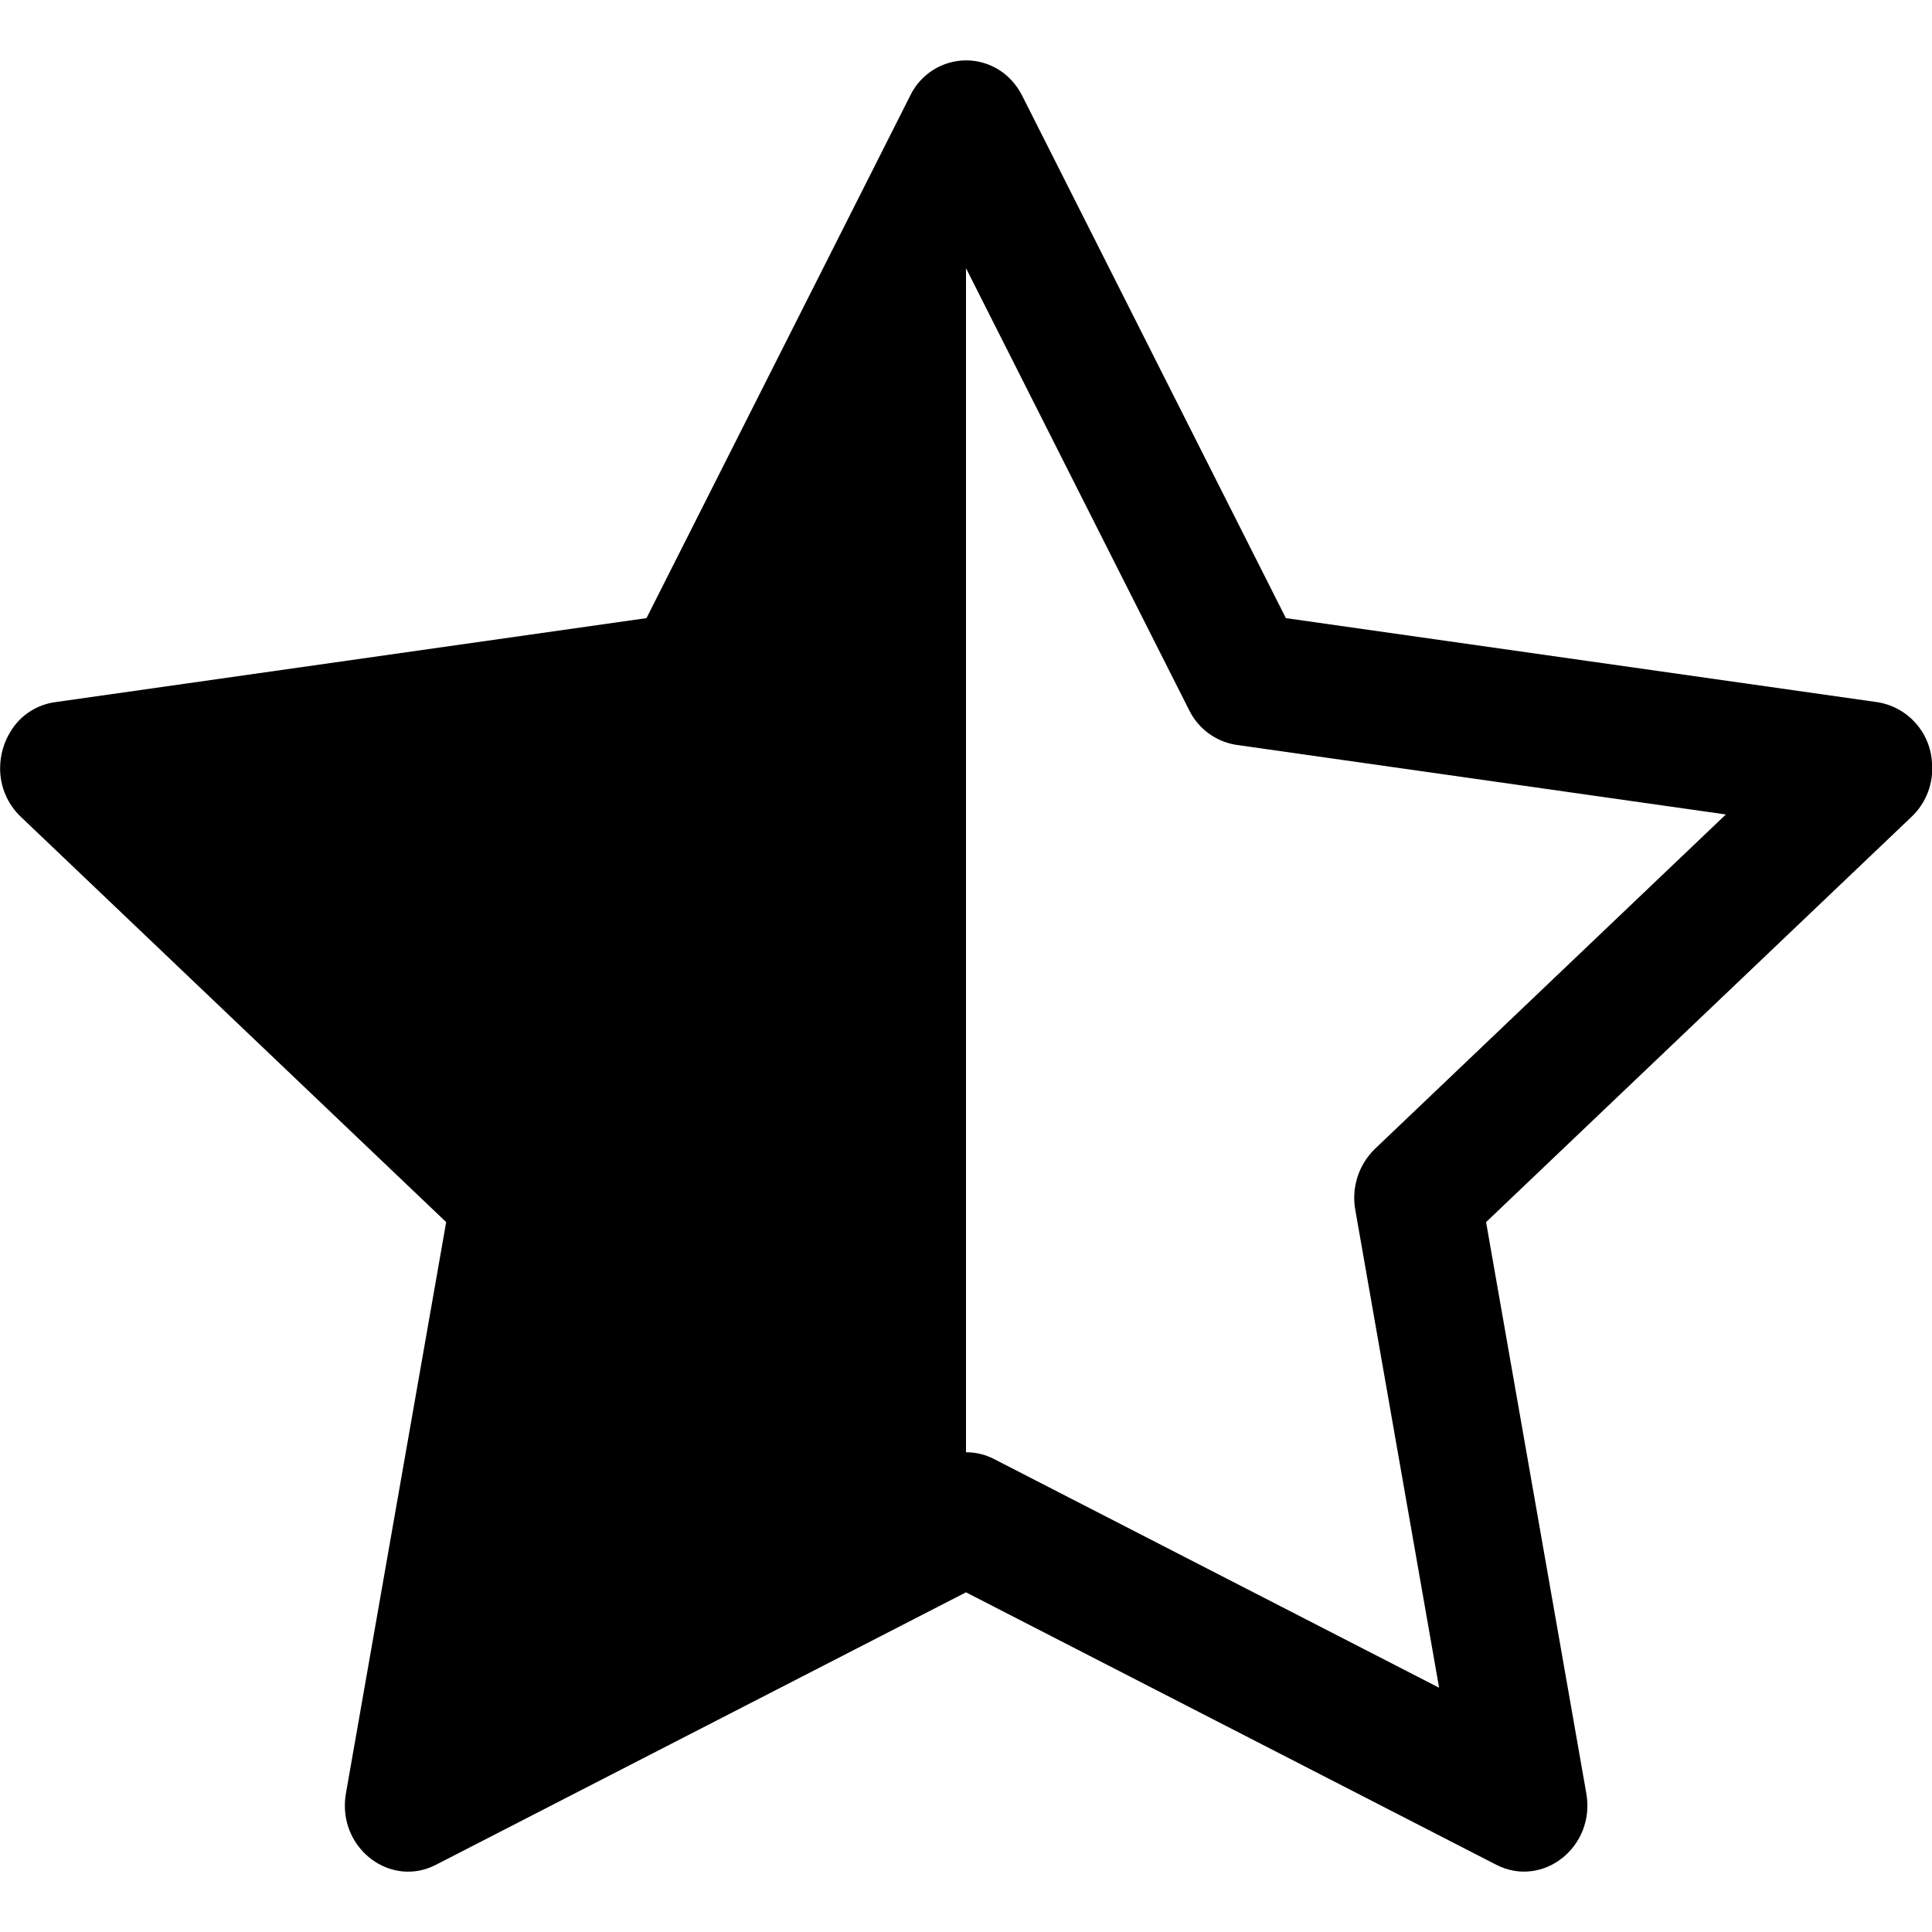
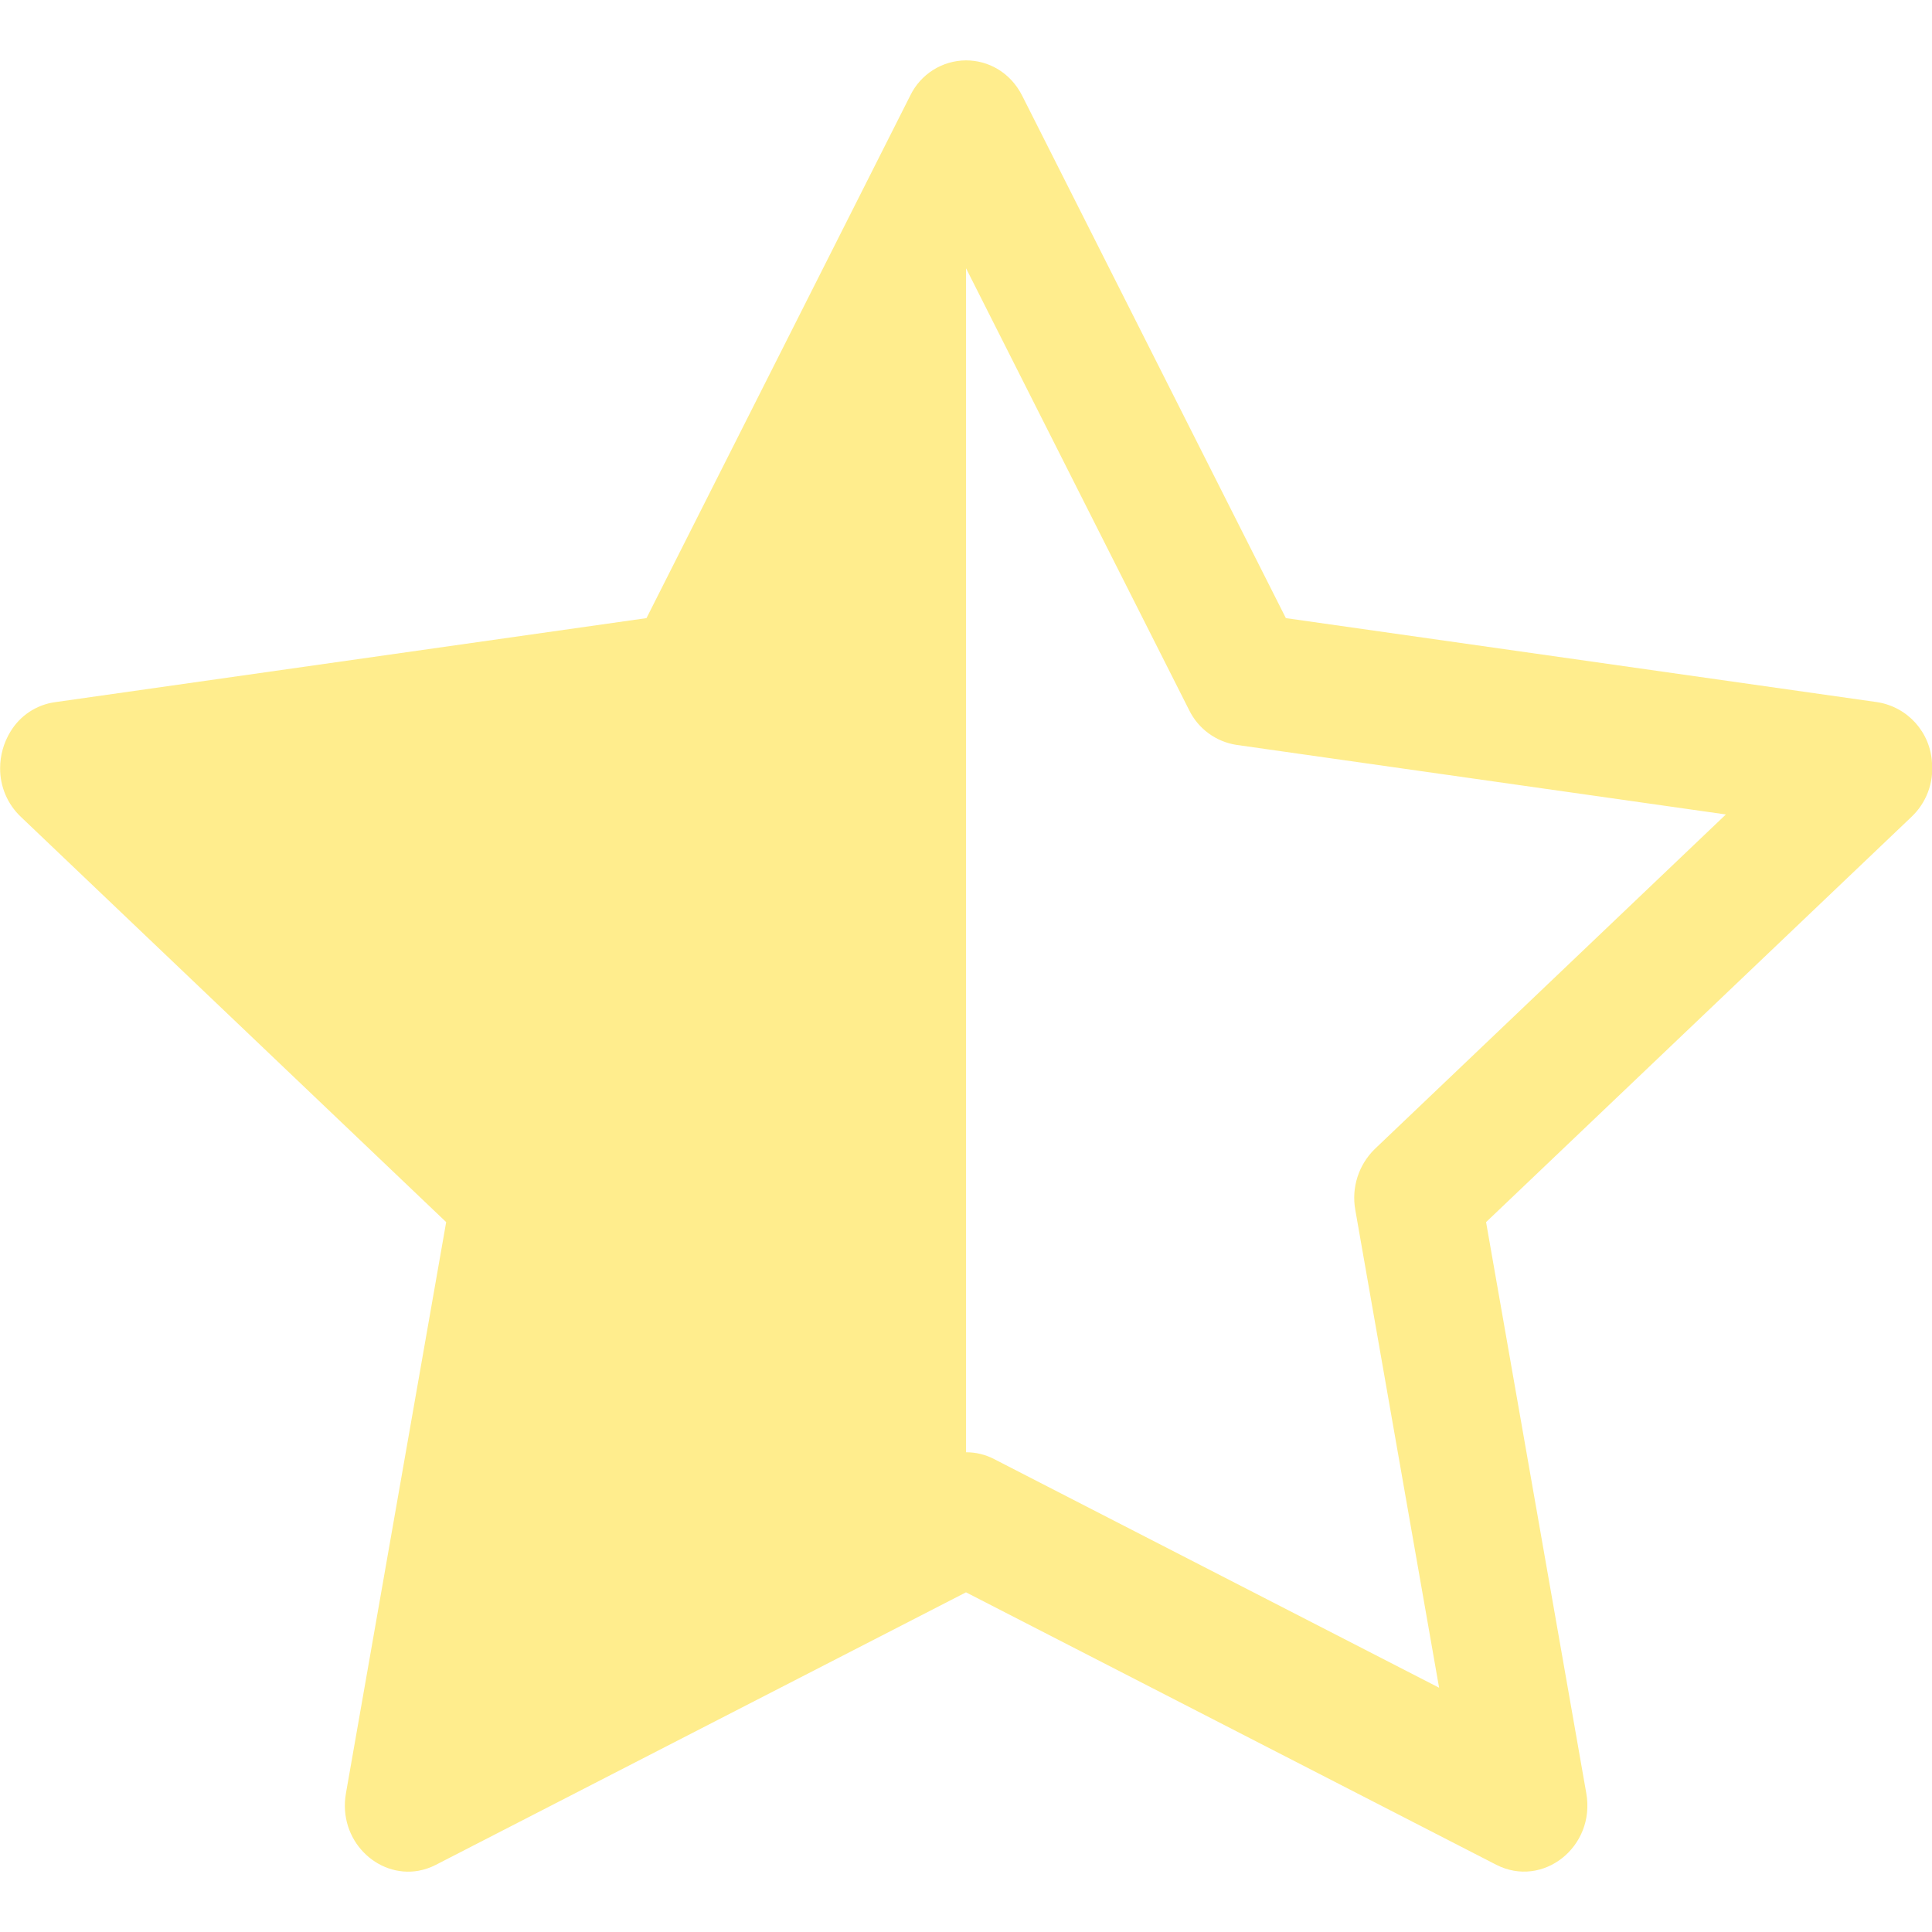
- <svg xmlns="http://www.w3.org/2000/svg" width="16" height="16" fill="currentColor" class="bi bi-star-half" viewBox="0 0 16 16">
+ <svg xmlns="http://www.w3.org/2000/svg" width="16" height="16" fill="#ffed8d" class="bi bi-star-half" viewBox="0 0 16 16">
  <path d="M5.354 5.119 7.538.792A.516.516 0 0 1 8 .5c.183 0 .366.097.465.292l2.184 4.327 4.898.696A.537.537 0 0 1 16 6.32a.548.548 0 0 1-.17.445l-3.523 3.356.83 4.73c.078.443-.36.79-.746.592L8 13.187l-4.389 2.256a.52.52 0 0 1-.146.05c-.342.06-.668-.254-.6-.642l.83-4.73L.173 6.765a.55.55 0 0 1-.172-.403.58.58 0 0 1 .085-.302.513.513 0 0 1 .37-.245l4.898-.696zM8 12.027a.5.5 0 0 1 .232.056l3.686 1.894-.694-3.957a.565.565 0 0 1 .162-.505l2.907-2.77-4.052-.576a.525.525 0 0 1-.393-.288L8.001 2.223 8 2.226v9.8z" />
</svg>
